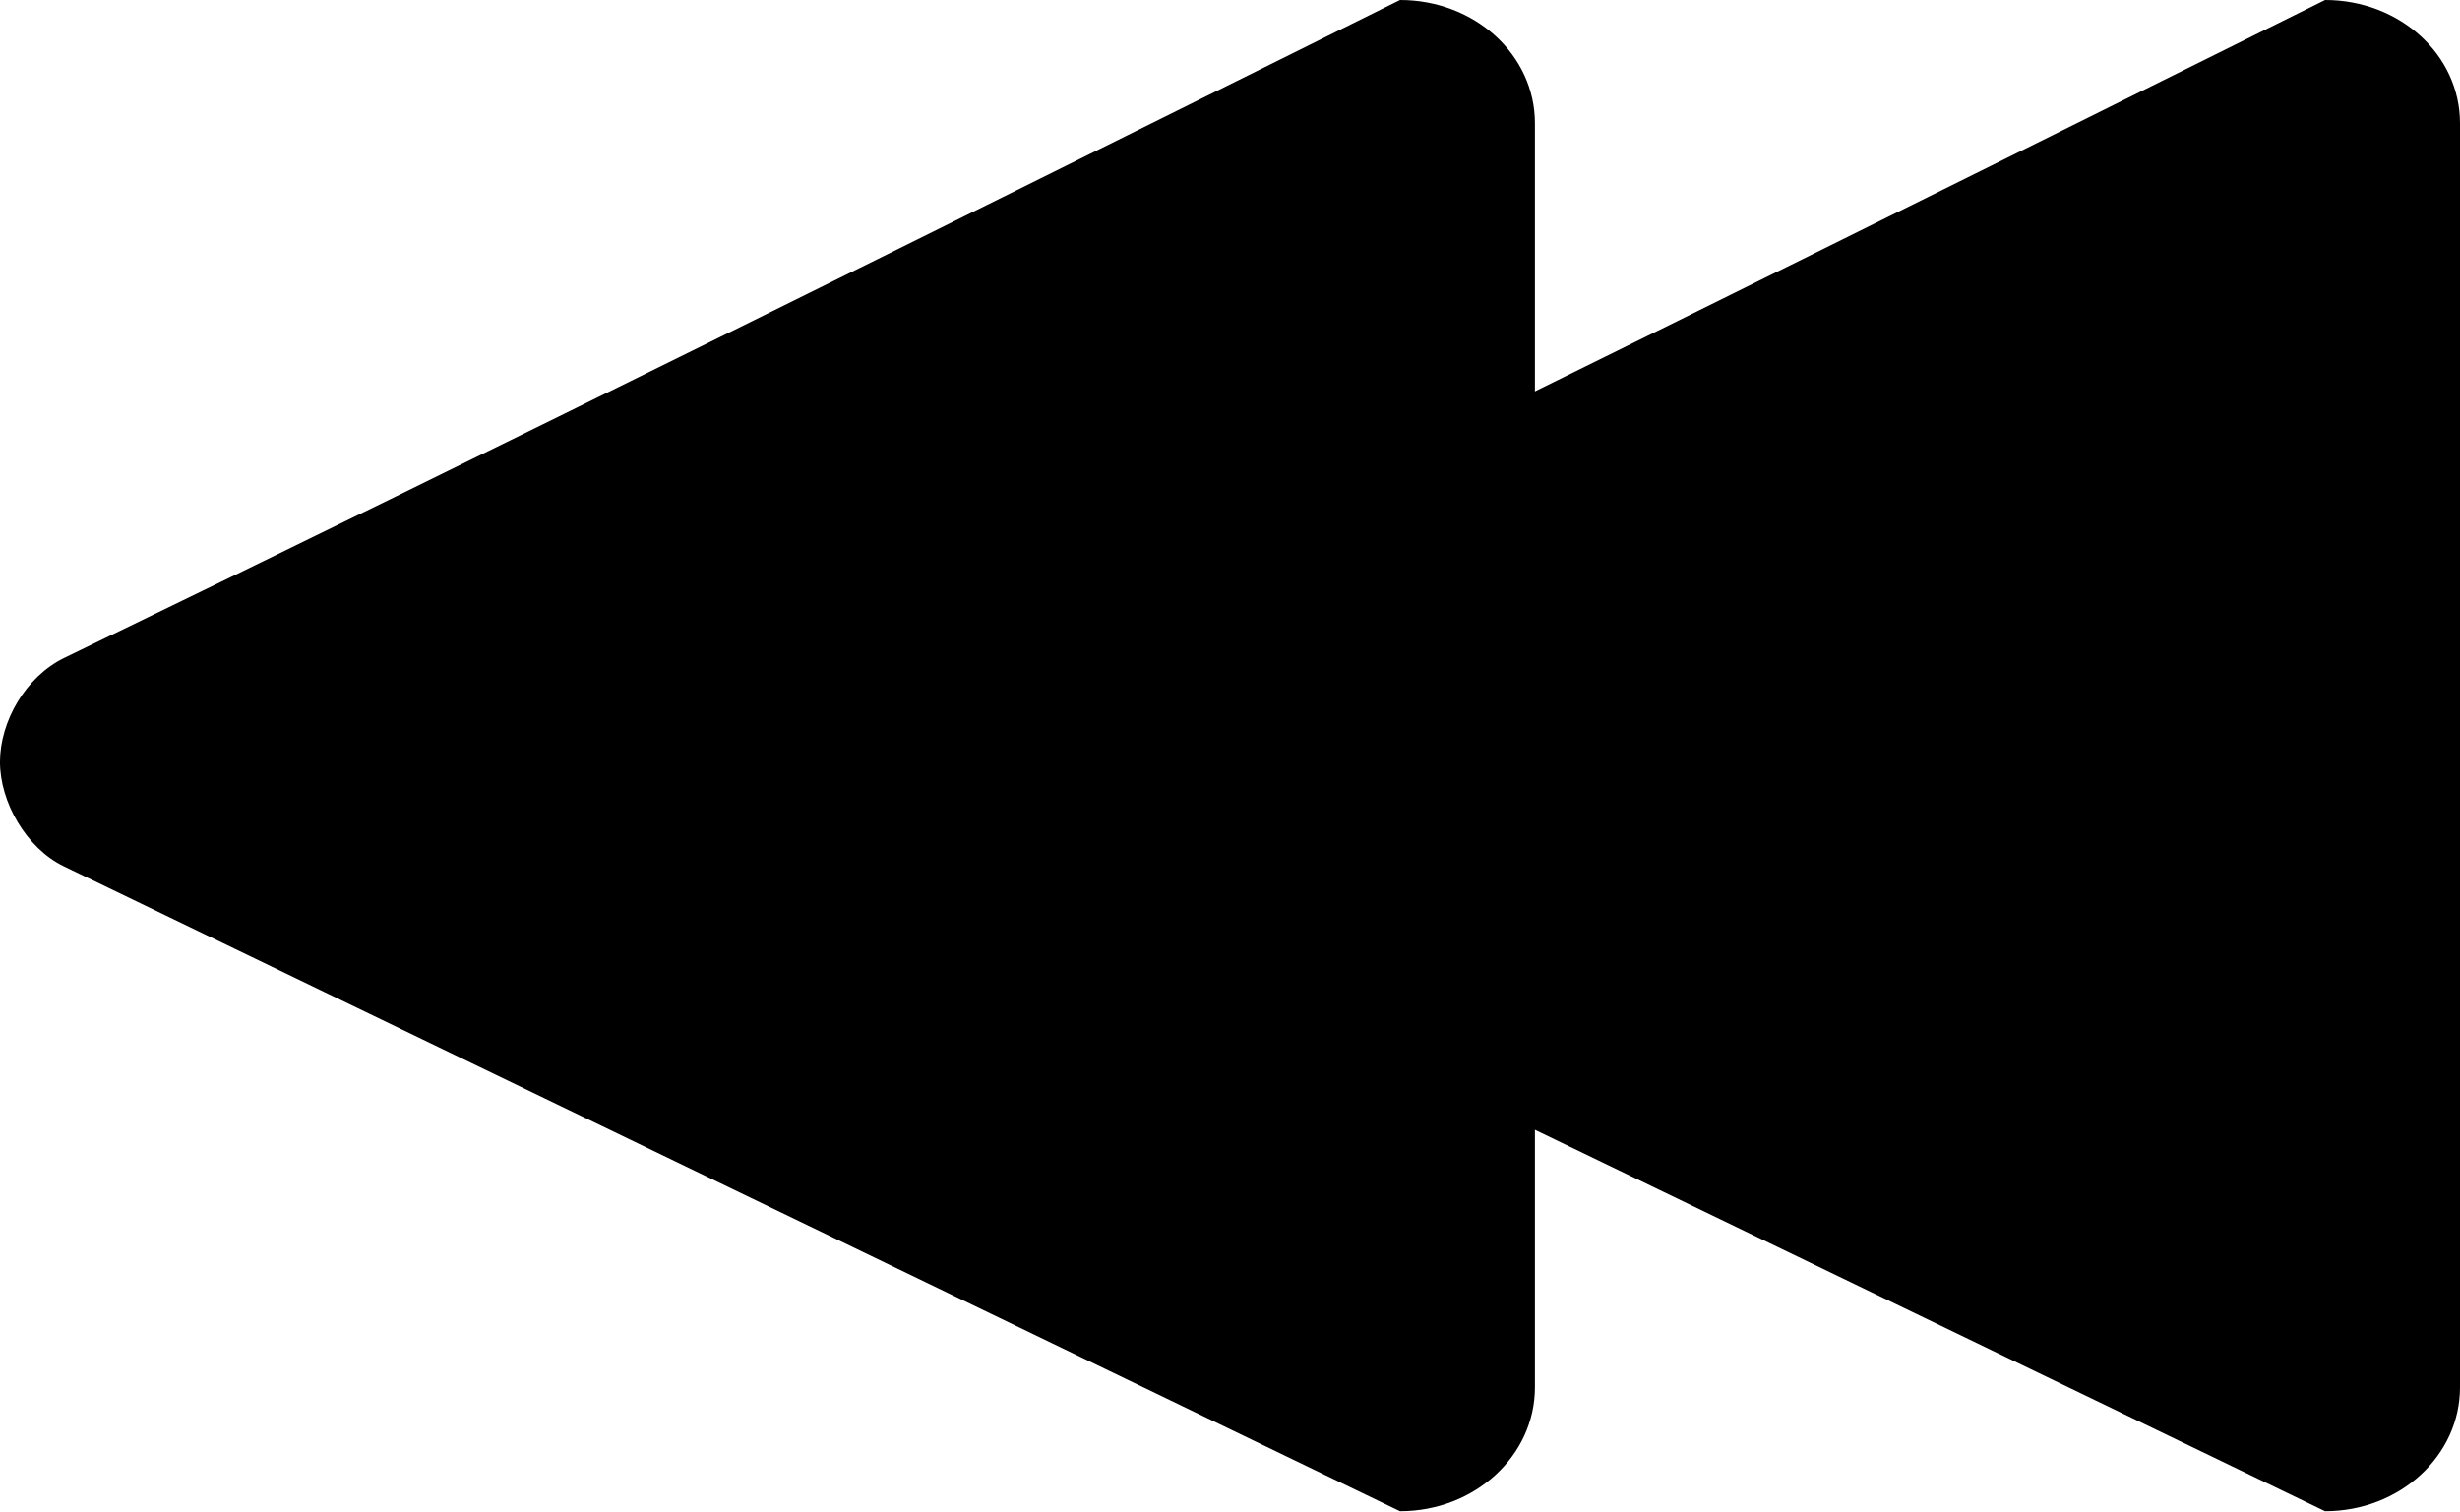
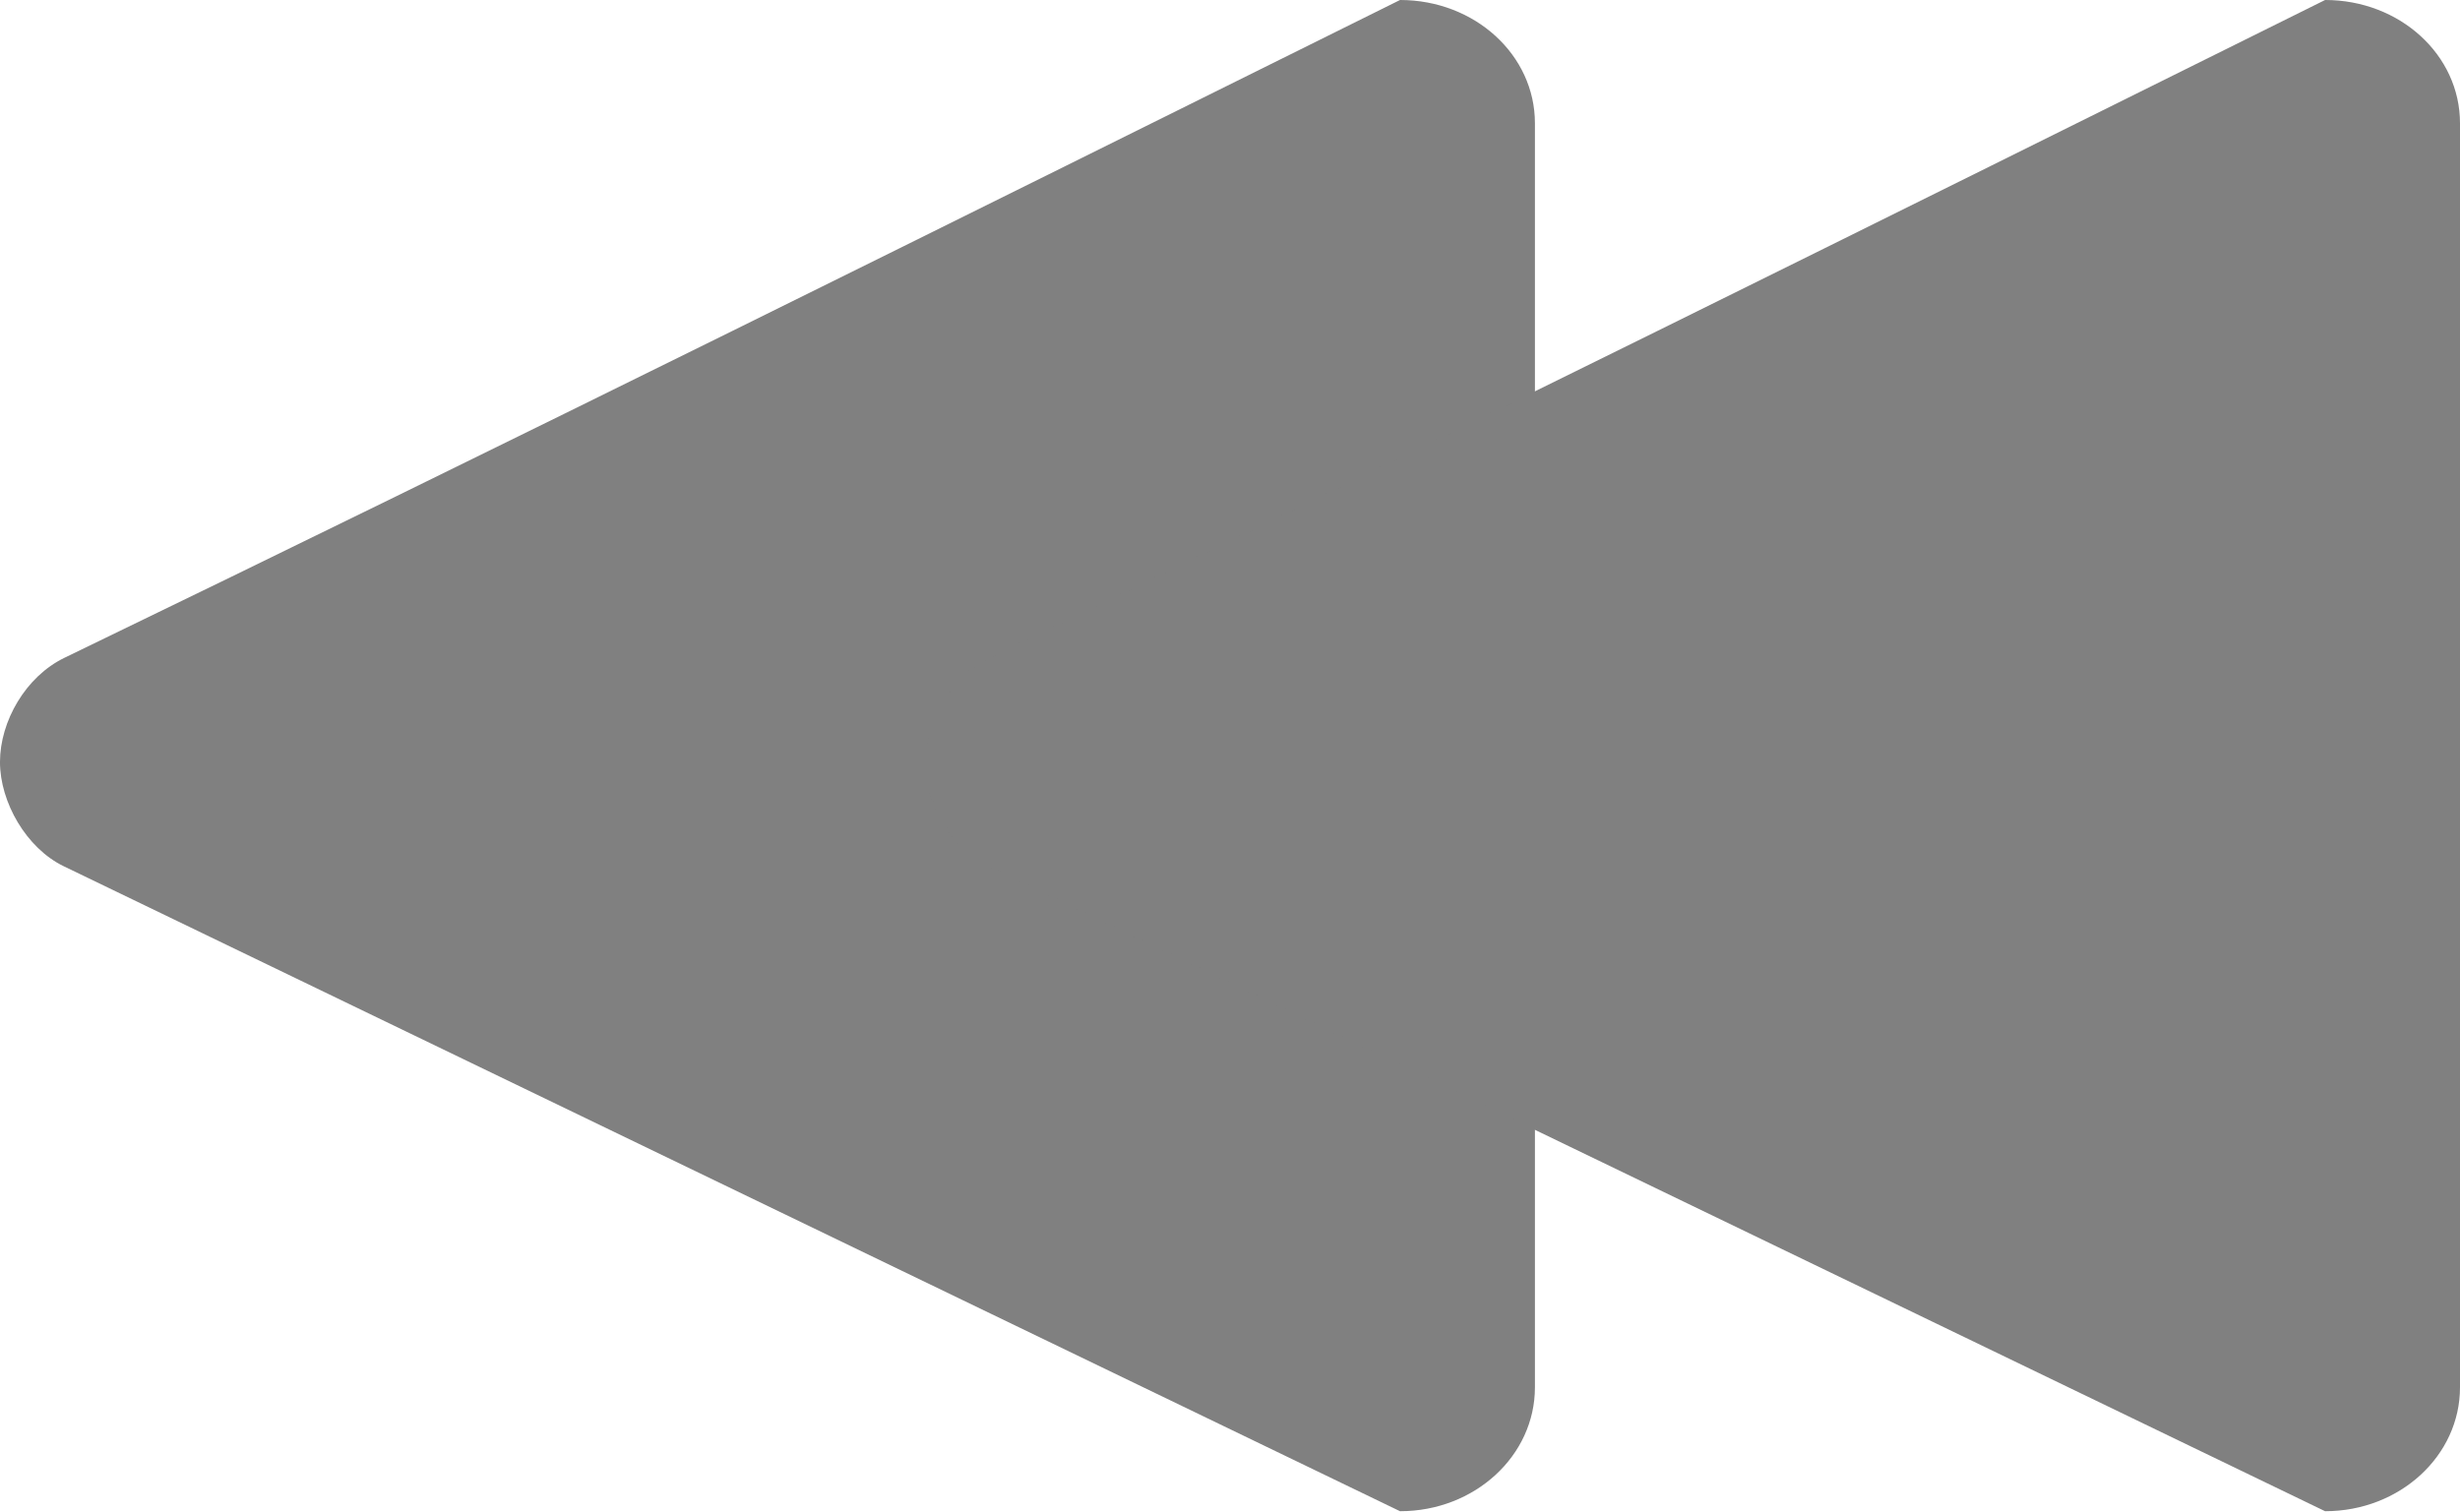
<svg xmlns="http://www.w3.org/2000/svg" width="128" height="78.654" id="svg2" version="1.1">
  <defs id="defs4" />
  <g id="layer1" transform="translate(9.2407197e-7,-973.708)">
    <g id="g2987" transform="matrix(1.021064,0,0,1.021064,-324.3315,236.6904)">
      <g id="g2985" transform="translate(0,23.15711)">
-         <path style="fill:#000000" d="m 388.984,698.656 c 3.81,0 6.875,2.799 6.875,6.281 l 0,64.438 c 0,3.483 -3.065,6.312 -6.875,6.312 l -68.094,-32.875 c -1.914,-0.924 -3.25,-3.274 -3.25,-5.312 0,-2.083 1.315,-4.361 3.281,-5.312 22.488,-10.878 45.481,-22.321 68.062,-33.531 z" id="rect2996" />
-         <path style="fill:#000000" d="m 436.125,698.656 c 3.81,0 6.875,2.799 6.875,6.281 l 0,64.438 c 0,3.483 -3.065,6.312 -6.875,6.312 l -68.094,-32.875 c -1.914,-0.924 -3.25,-3.274 -3.25,-5.312 0,-2.083 1.315,-4.361 3.281,-5.312 22.488,-10.878 45.481,-22.321 68.062,-33.531 z" id="rect2996-3" />
+         <path style="fill:#808080" d="m 388.984,698.656 c 3.81,0 6.875,2.799 6.875,6.281 l 0,64.438 c 0,3.483 -3.065,6.312 -6.875,6.312 l -68.094,-32.875 c -1.914,-0.924 -3.25,-3.274 -3.25,-5.312 0,-2.083 1.315,-4.361 3.281,-5.312 22.488,-10.878 45.481,-22.321 68.062,-33.531 z" id="rect2996" />
+         <path style="fill:#808080" d="m 436.125,698.656 c 3.81,0 6.875,2.799 6.875,6.281 l 0,64.438 c 0,3.483 -3.065,6.312 -6.875,6.312 l -68.094,-32.875 c -1.914,-0.924 -3.25,-3.274 -3.25,-5.312 0,-2.083 1.315,-4.361 3.281,-5.312 22.488,-10.878 45.481,-22.321 68.062,-33.531 z" id="rect2996-3" />
      </g>
    </g>
  </g>
</svg>
